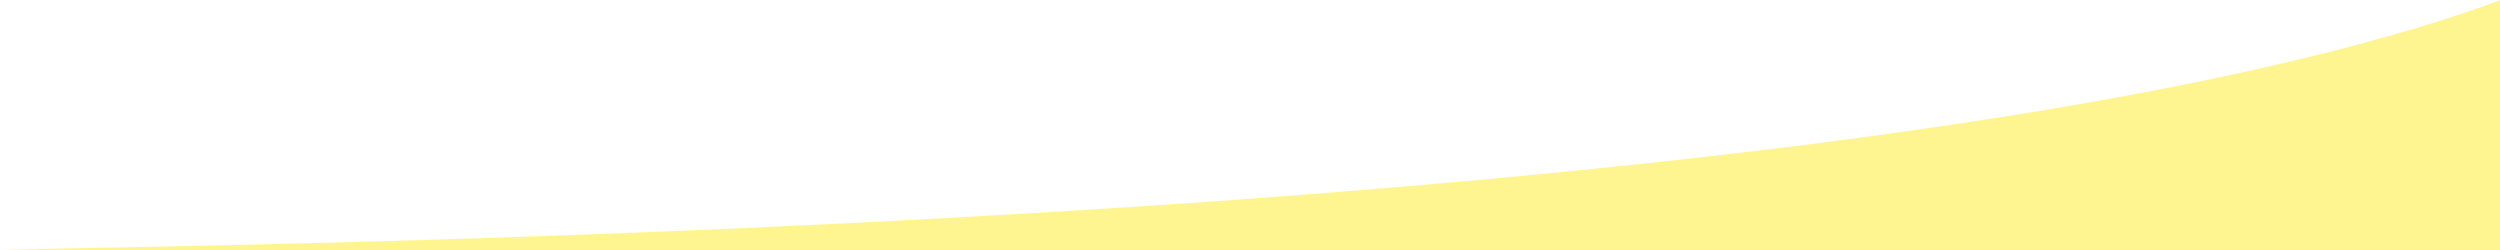
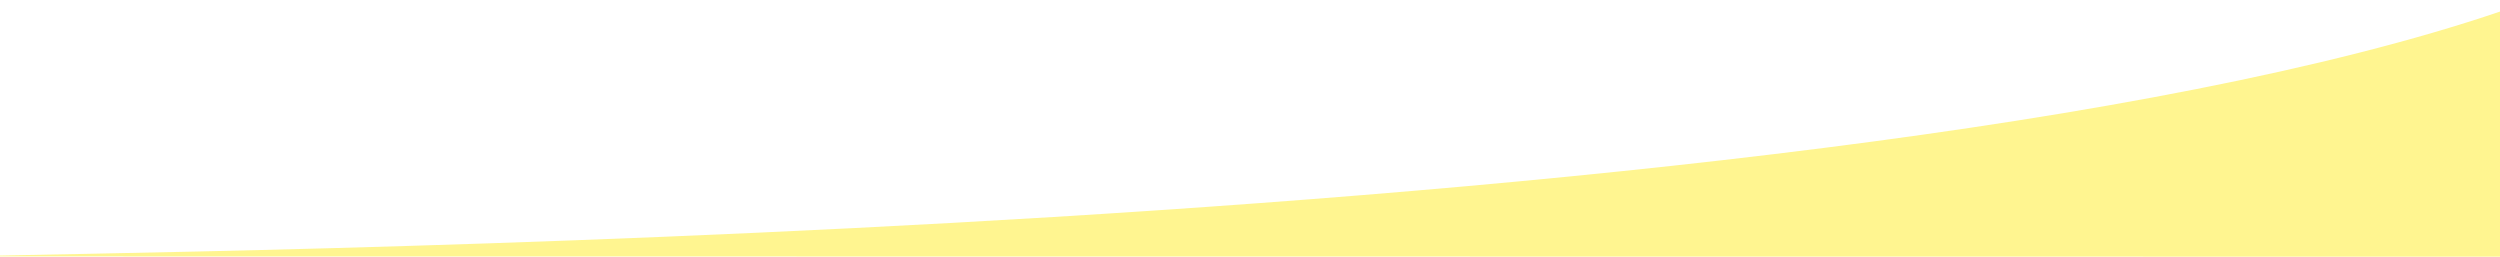
- <svg xmlns="http://www.w3.org/2000/svg" width="100%" height="100%" viewBox="0 0 800 80" version="1.1" xml:space="preserve" style="fill-rule:evenodd;clip-rule:evenodd;stroke-linejoin:round;stroke-miterlimit:2;">
+ <svg xmlns="http://www.w3.org/2000/svg" width="100%" height="100%" viewBox="10 0 780 80" version="1.1" xml:space="preserve" style="fill-rule:evenodd;clip-rule:evenodd;stroke-linejoin:round;stroke-miterlimit:2;">
  <path d="M0.054,80.002c40.708,-1.655 595.106,-4.473 799.983,-79.93l0.109,80.01l-800.092,-0.08Z" style="fill:#fff590;" />
</svg>
